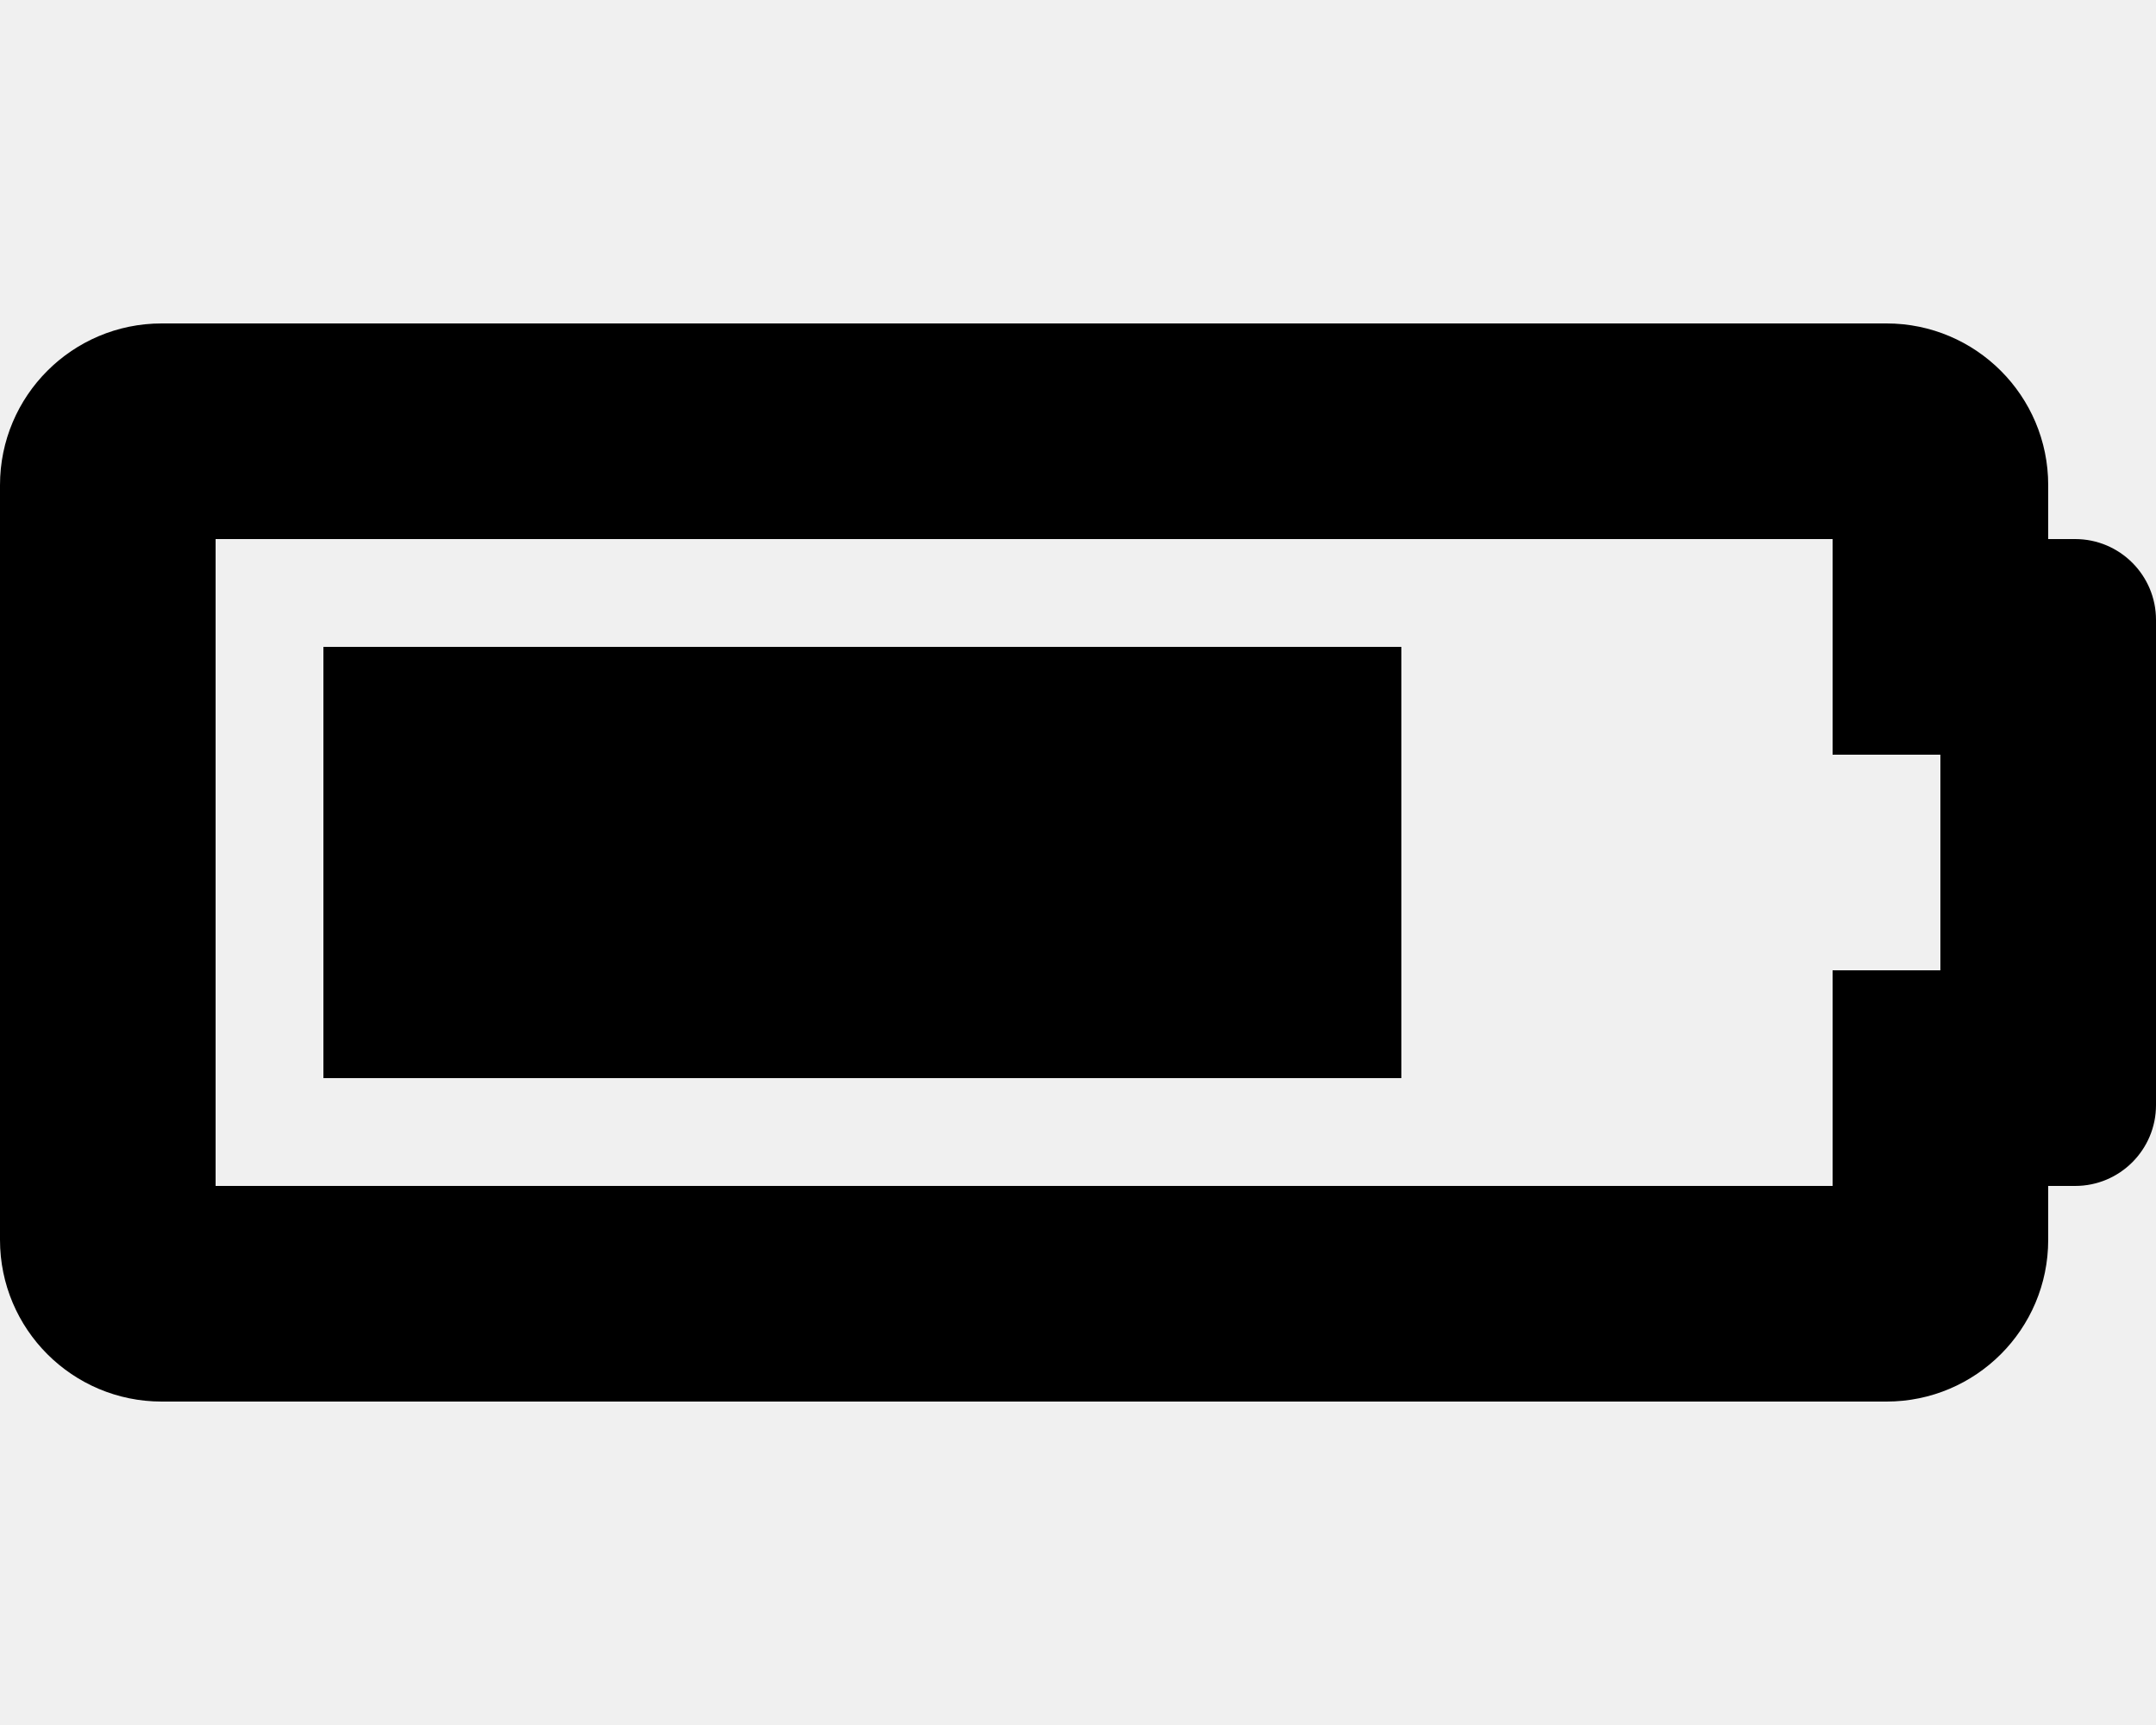
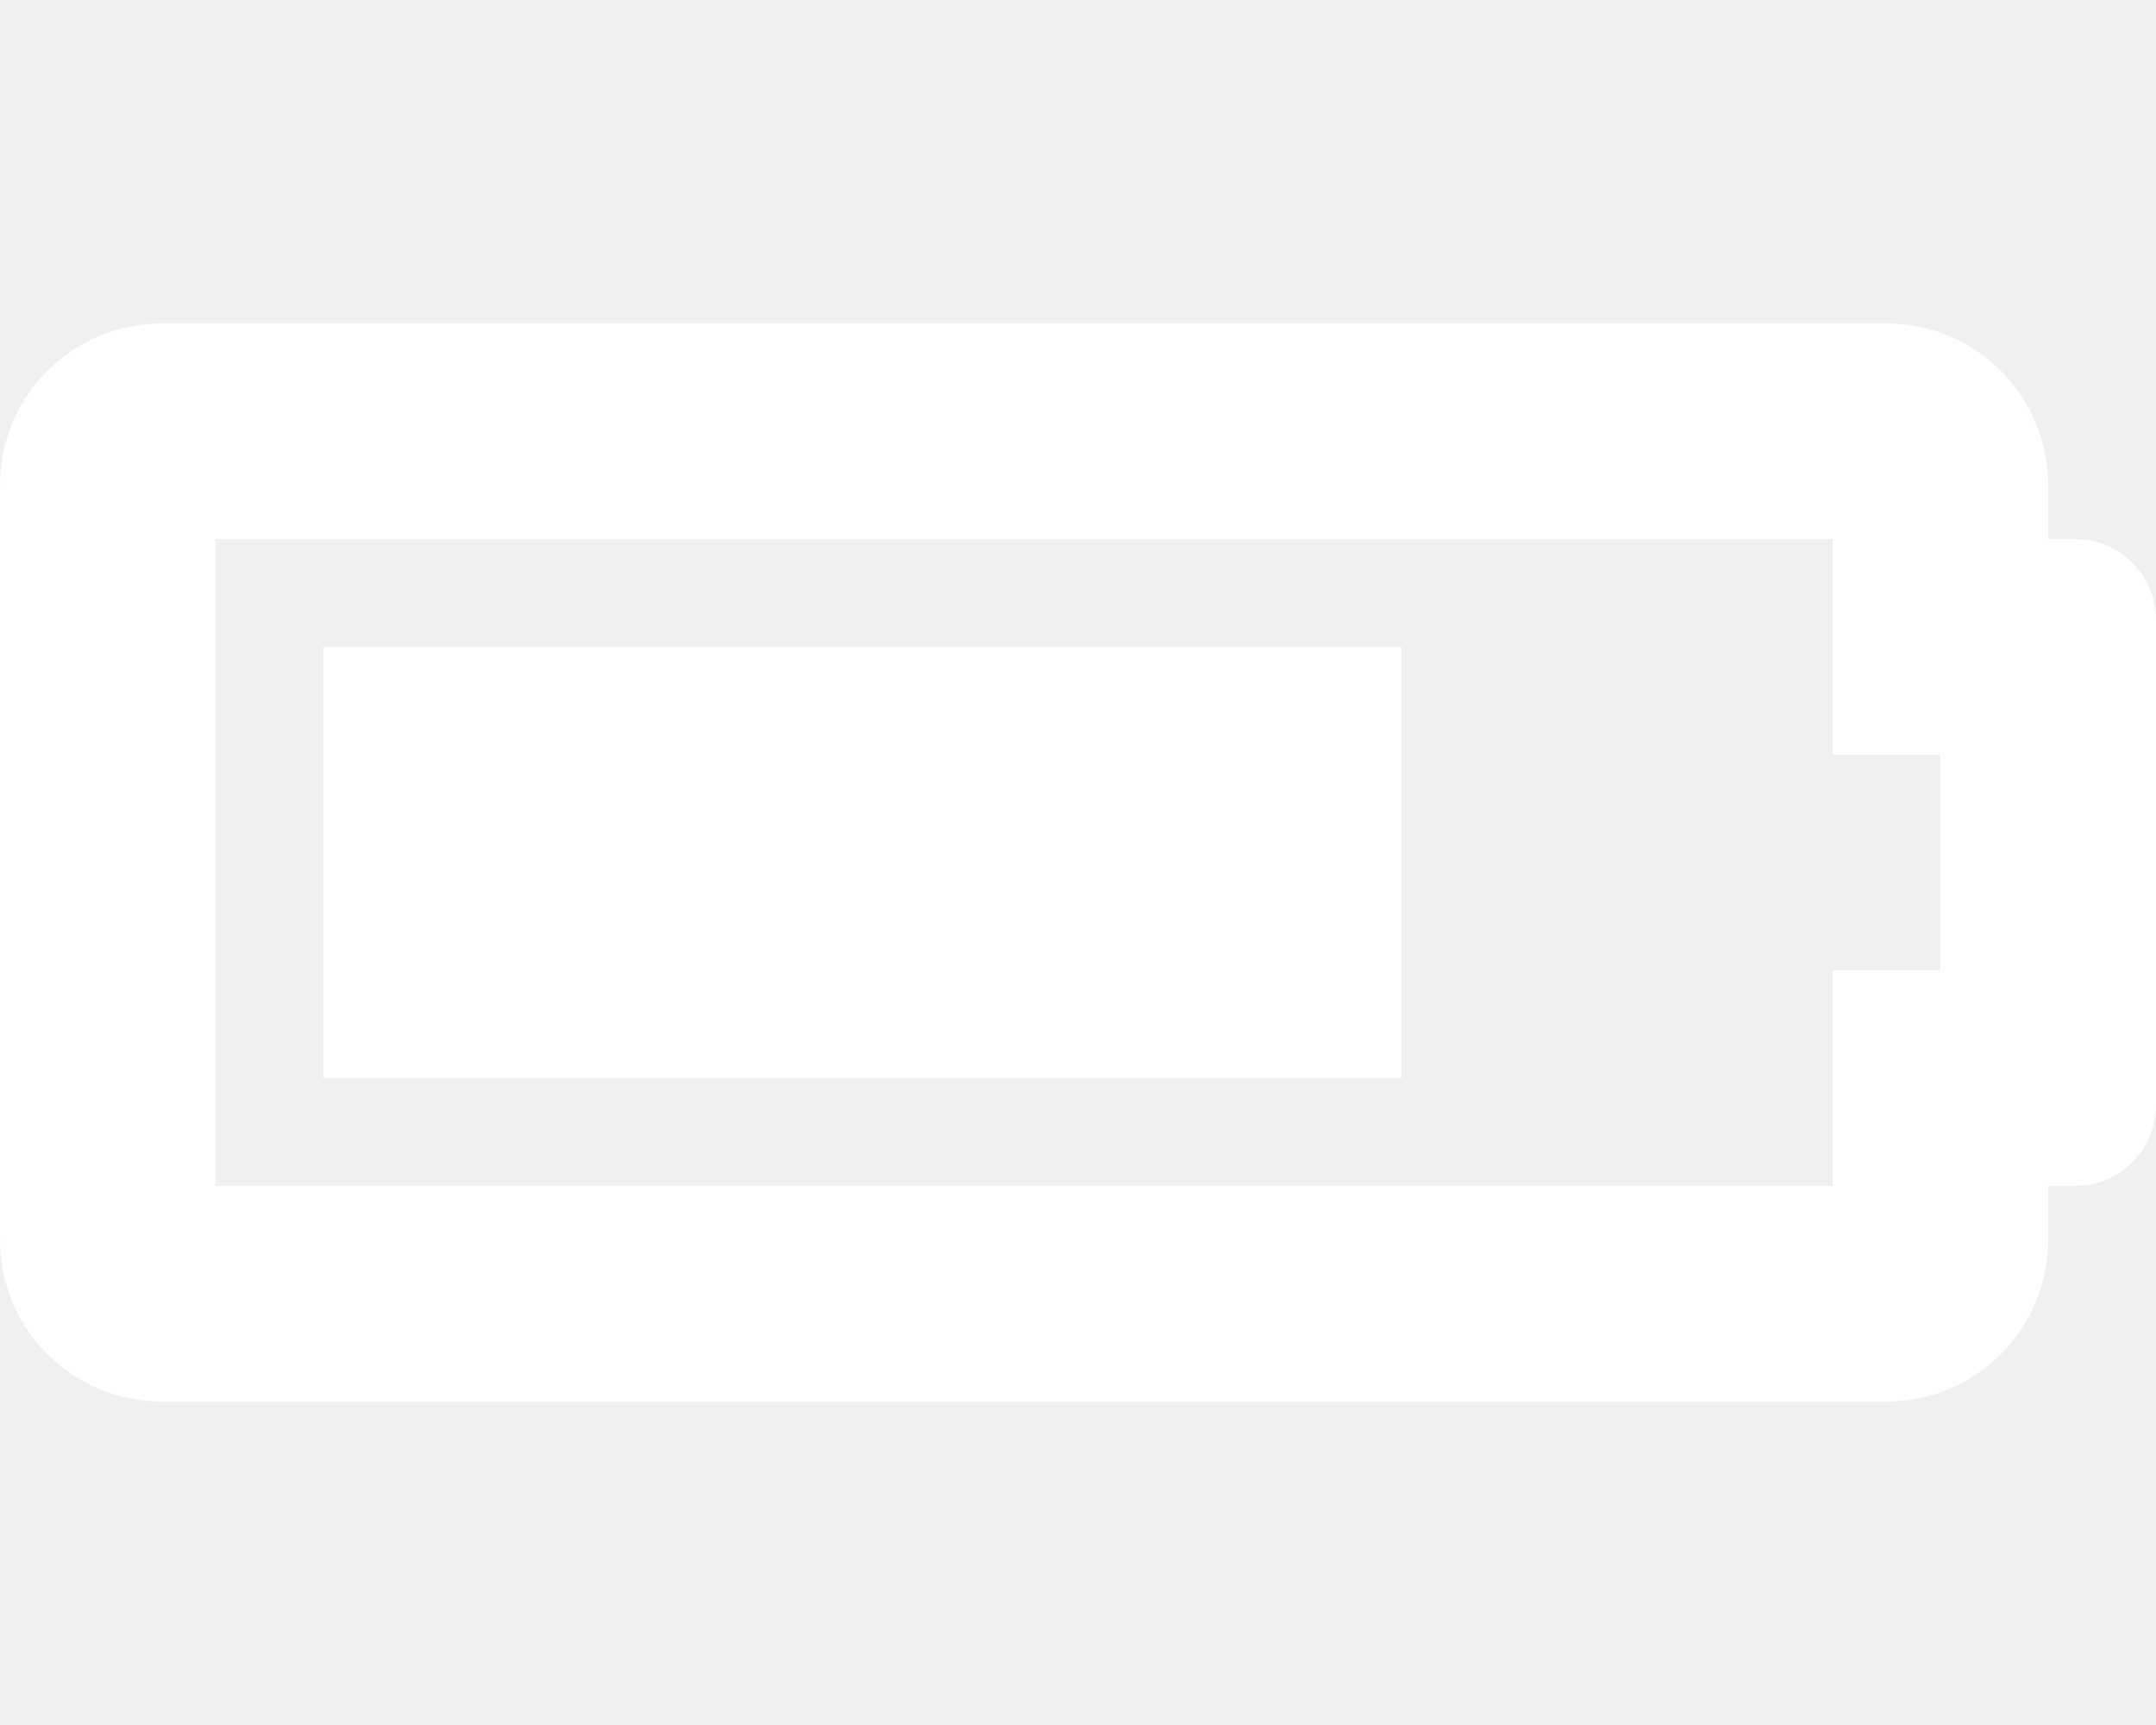
<svg xmlns="http://www.w3.org/2000/svg" aria-hidden="true" focusable="false" data-prefix="fas" data-icon="battery-three-quarters" class="svg-inline--fa fa-battery-three-quarters fa-w-20" role="img" viewBox="0 0 640 512">
-   <path fill="currentColor" d="M544 160v64h32v64h-32v64H64V160h480m16-64H48c-26.51 0-48 21.49-48 48v224c0 26.51 21.49 48 48 48h512c26.51 0 48-21.49 48-48v-16h8c13.255 0 24-10.745 24-24V184c0-13.255-10.745-24-24-24h-8v-16c0-26.51-21.49-48-48-48zm-144 96H96v128h320V192z" />
+   <path fill="#FFFFFF" d="M544 160v64h32v64h-32v64H64V160h480m16-64H48c-26.51 0-48 21.49-48 48v224c0 26.51 21.49 48 48 48h512c26.51 0 48-21.49 48-48v-16h8c13.255 0 24-10.745 24-24V184c0-13.255-10.745-24-24-24h-8v-16c0-26.51-21.49-48-48-48zm-144 96H96v128h320V192z" />
</svg>
